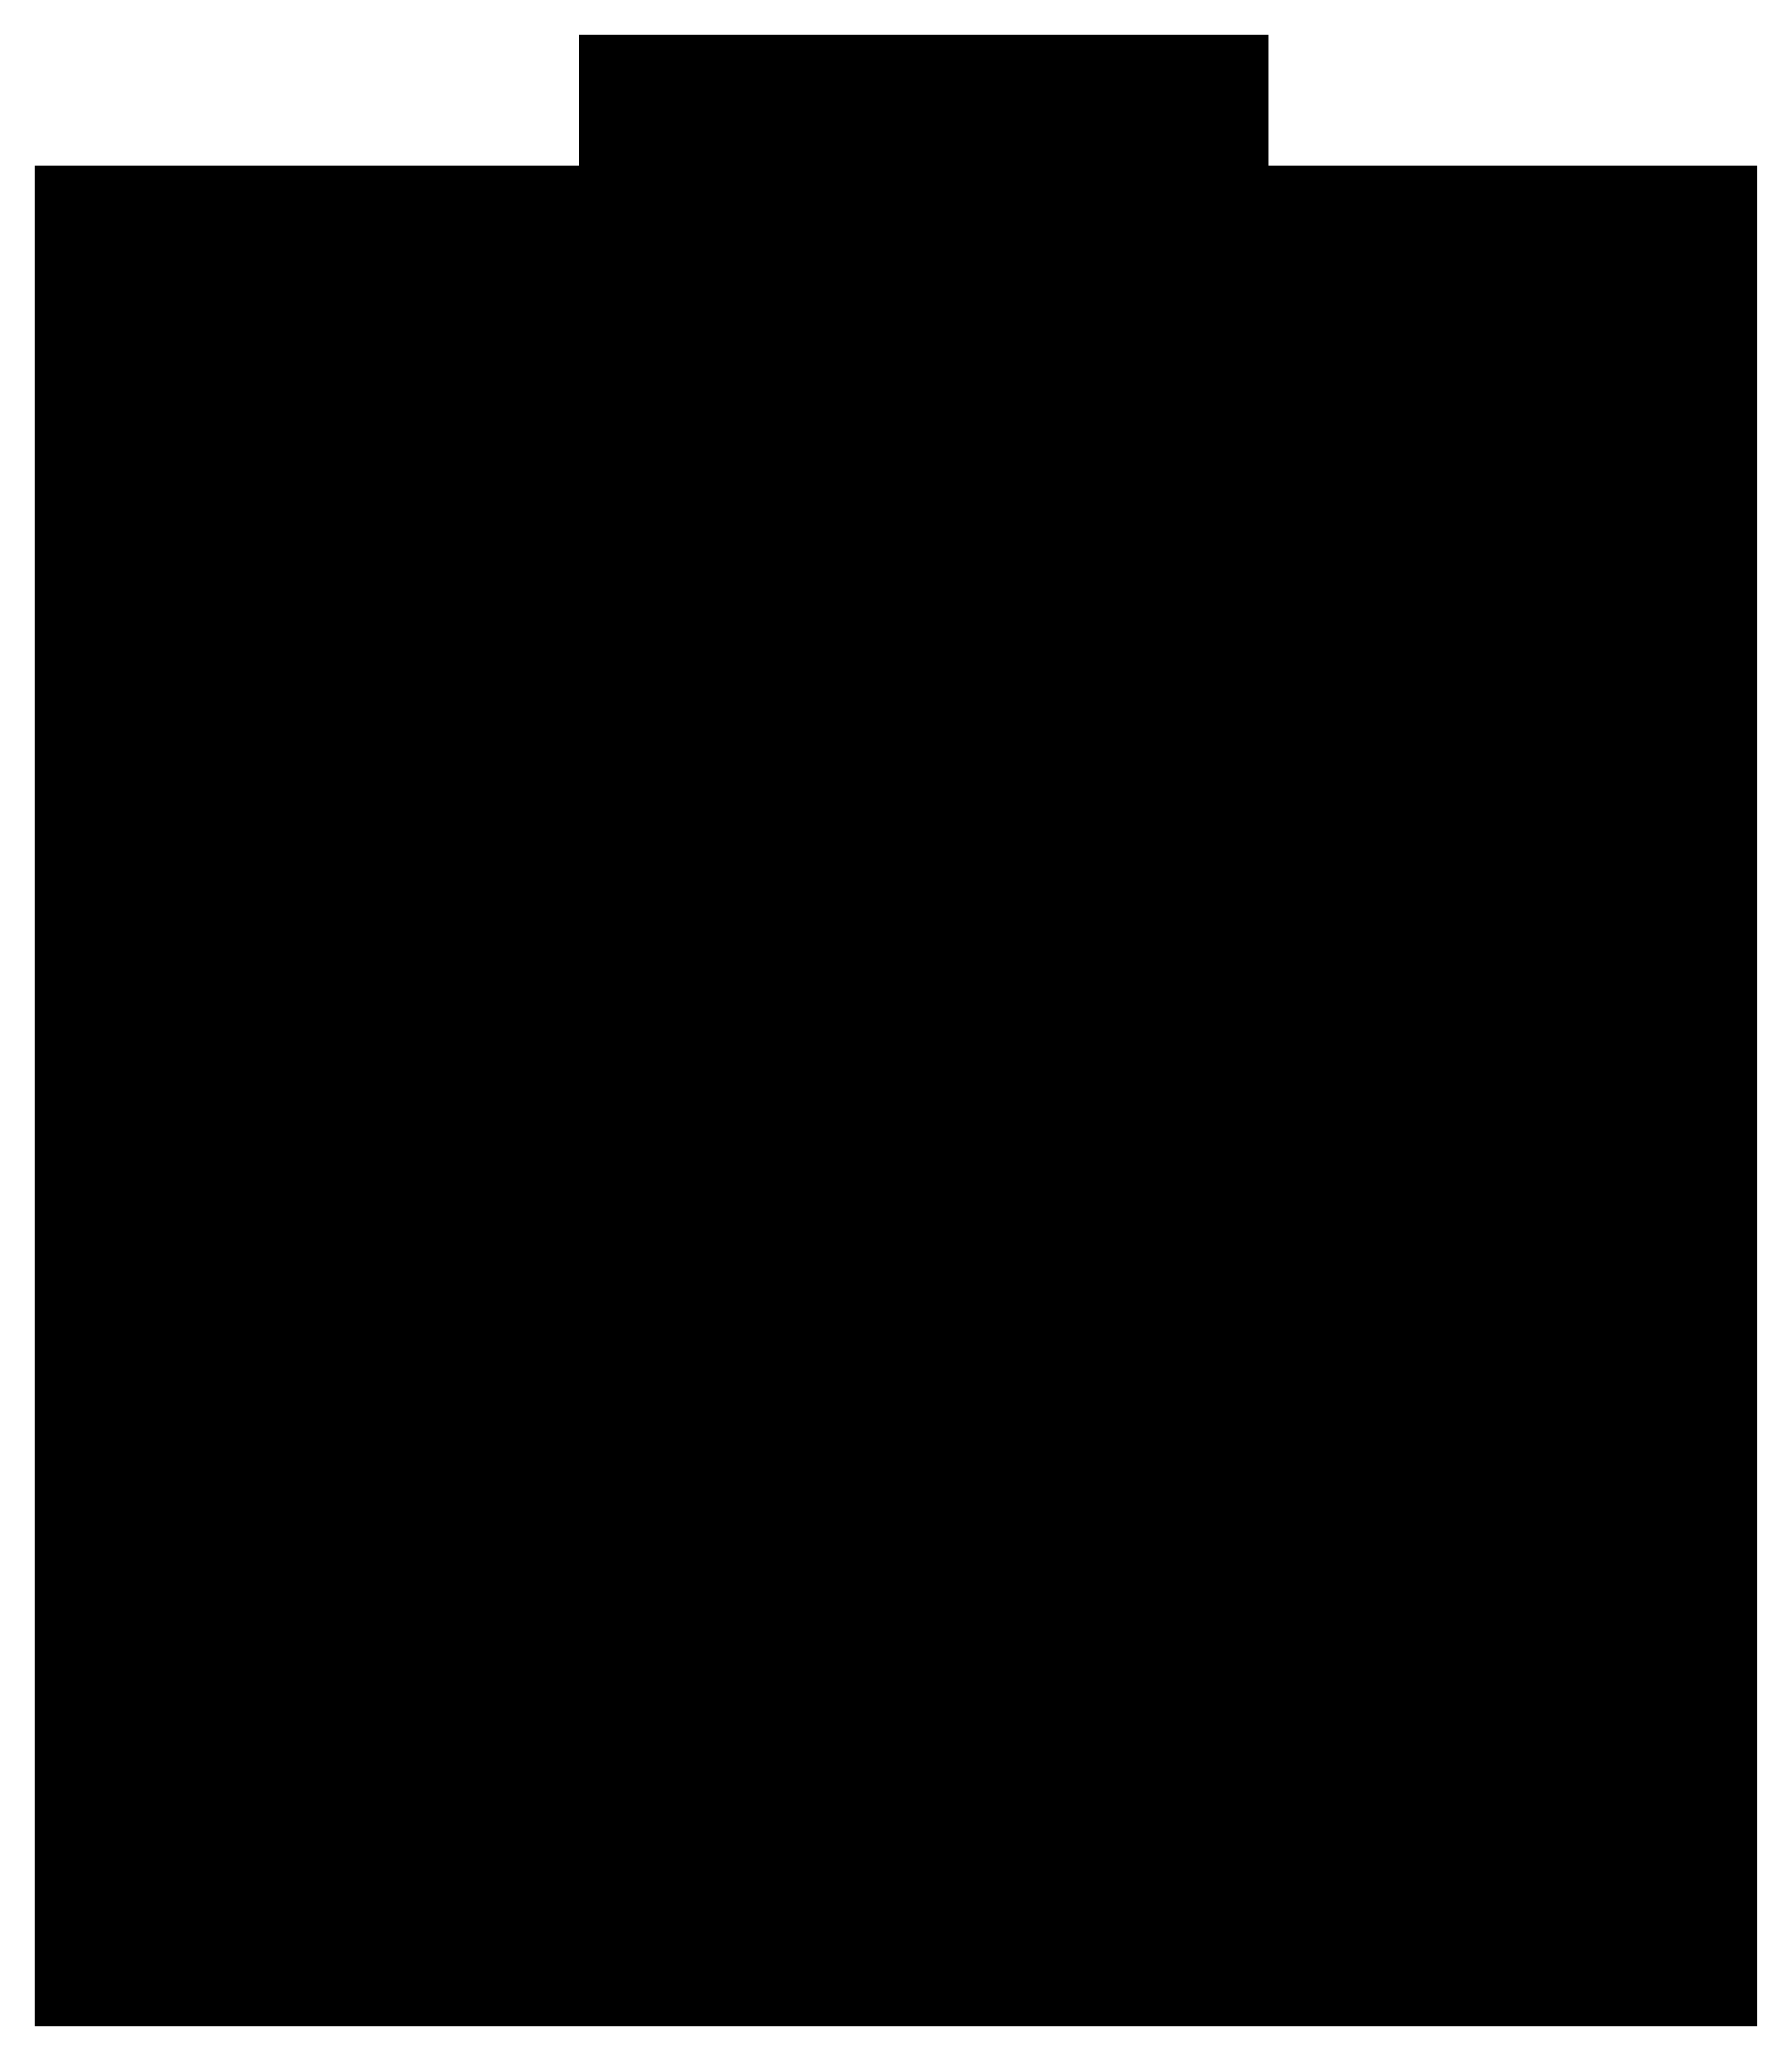
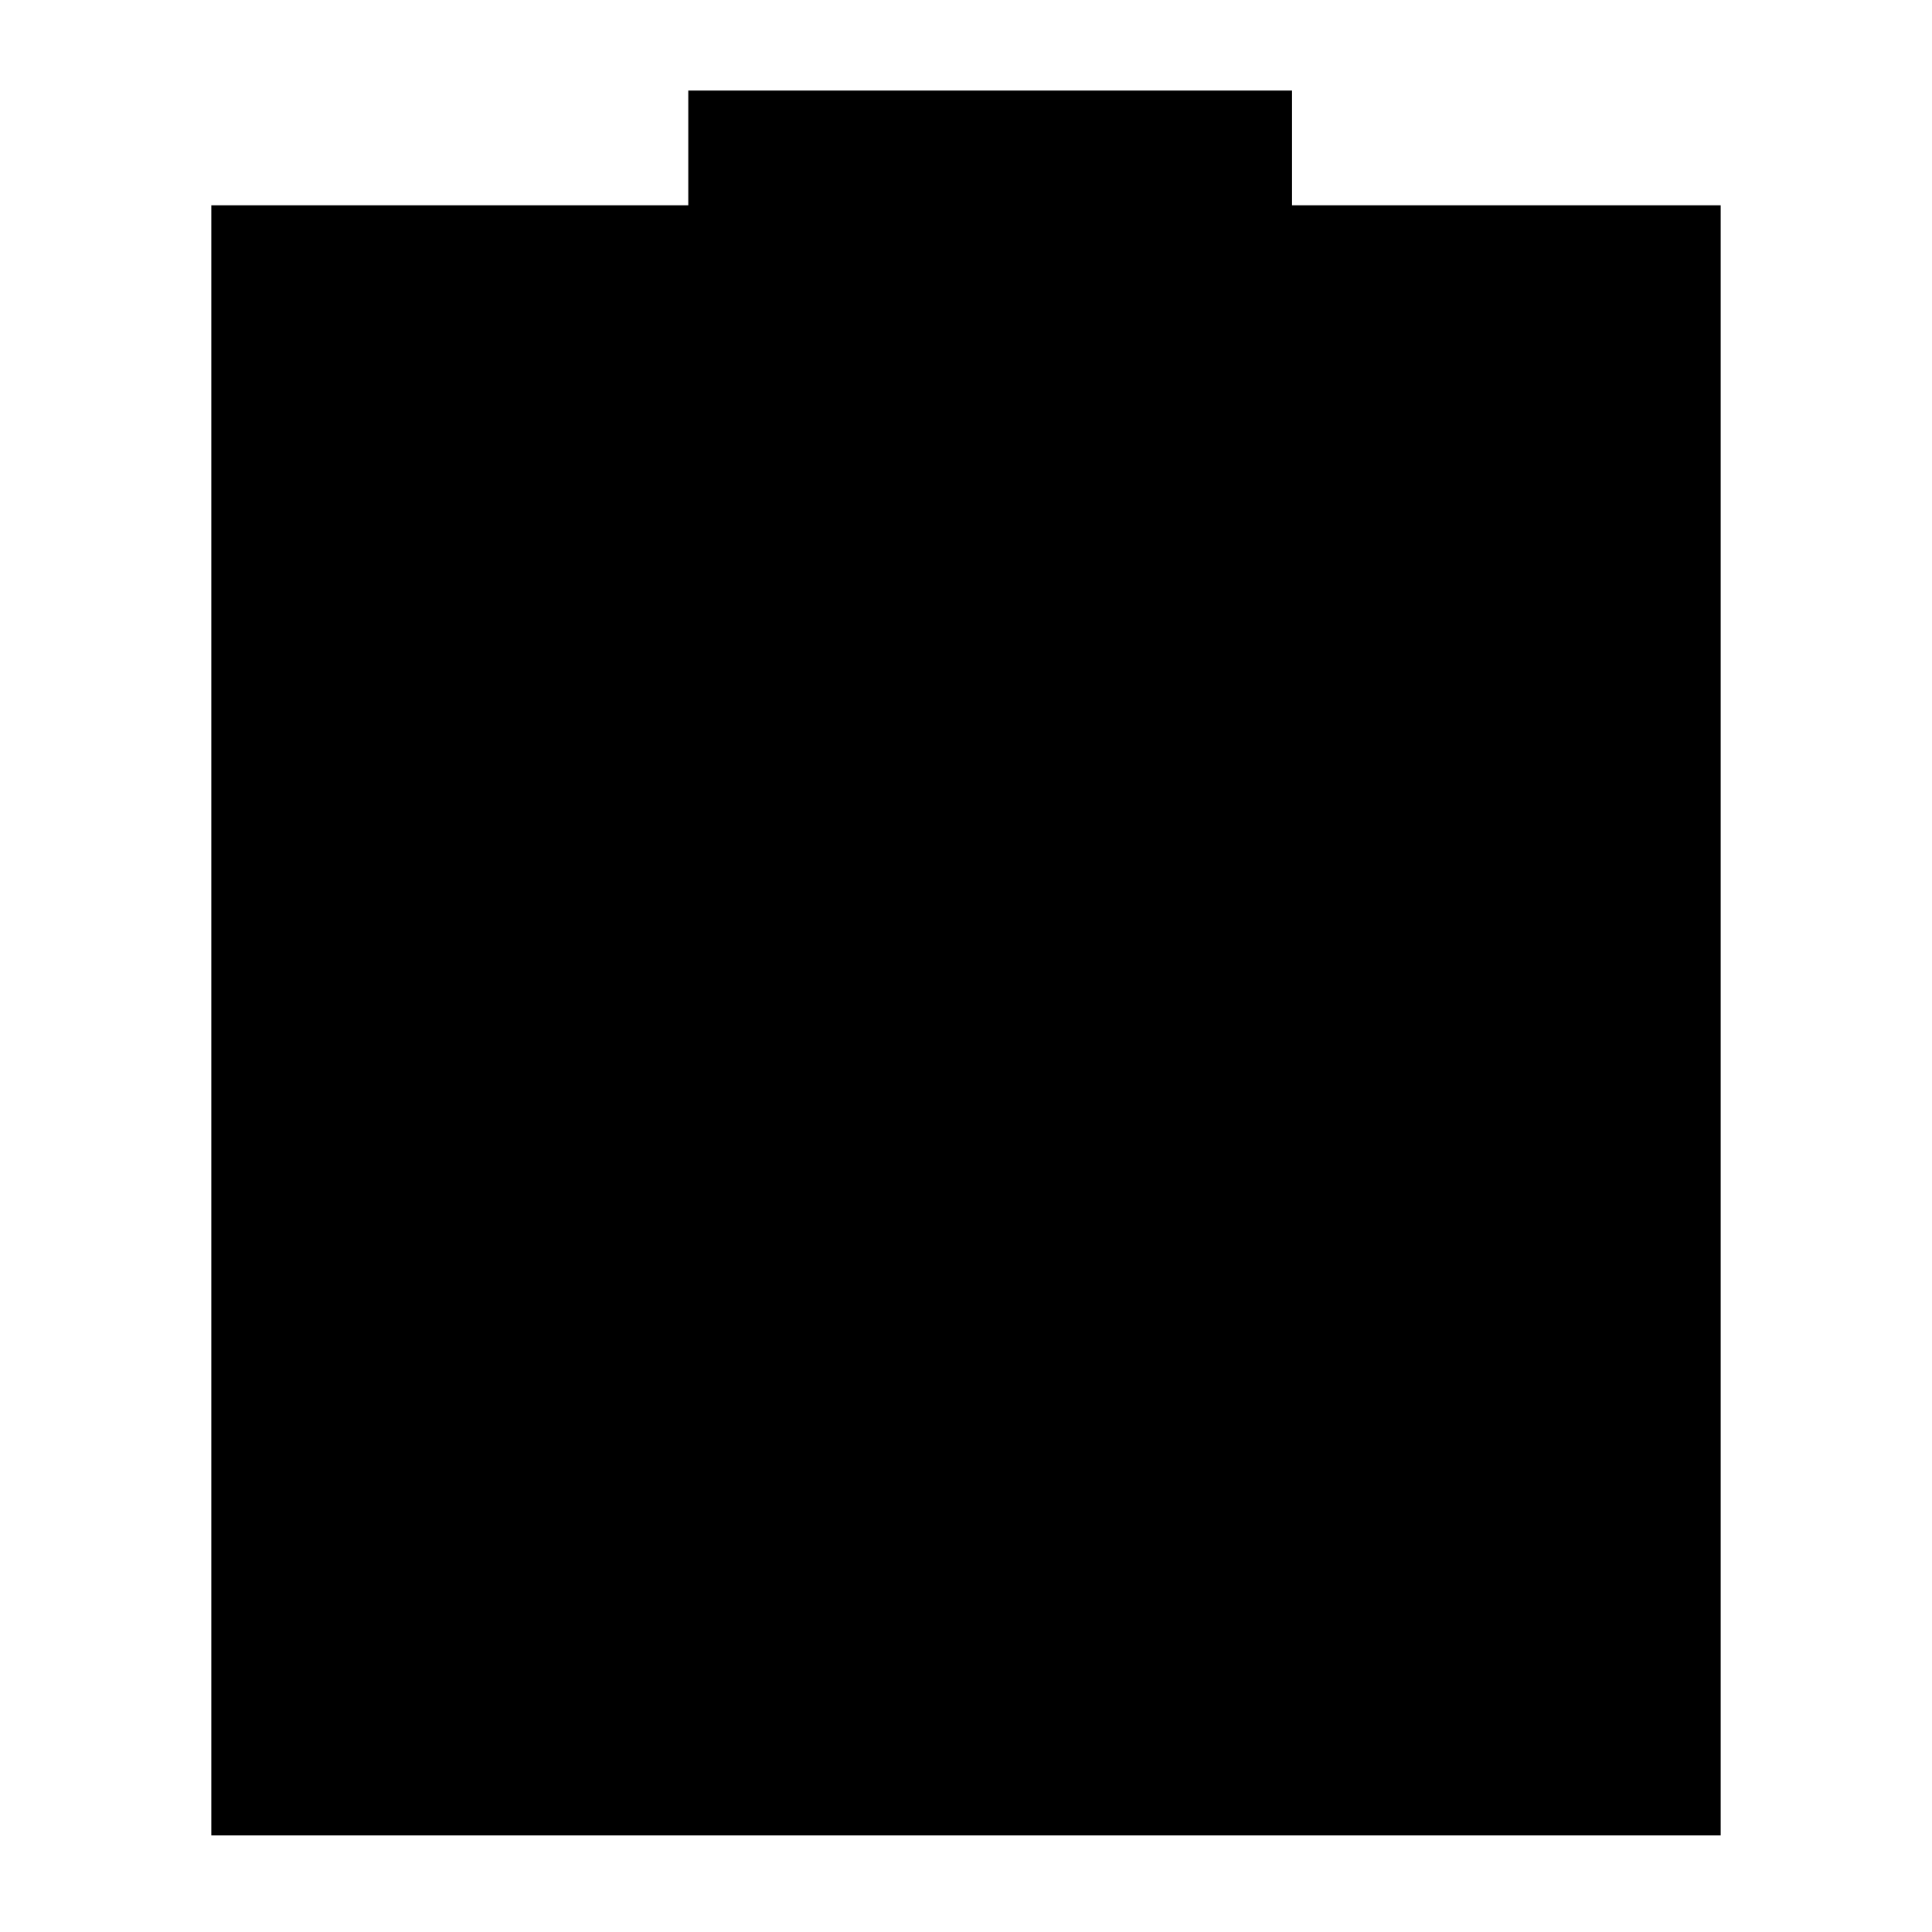
- <svg xmlns="http://www.w3.org/2000/svg" id="Layer_1" viewBox="0 0 26 29.9">
+ <svg xmlns="http://www.w3.org/2000/svg" width="32" height="32">
  <style>
    .st0{fill:none;stroke:#4C6472;stroke-linejoin:round;}
  </style>
  <g>
-     <path d="M20.2 2.4h5.3v27H.5v-27h6.3" />
-     <path d="M8.4.5h10v4h-10zm1.6 11h10.3m-14.9 0h3v3h-3zm4.6 3h8.4m-8.4 5h10.3m-14.9 0h3v3h-3zm4.6 3h8.4" />
+     <path d="M23.2 3.4h5.3v27h-25v-27h6.3" />
+     <path d="M11.4 1.5h10v4h-10zm1.6 11h10.3m-14.9 0h3v3h-3zm4.6 3h8.4m-8.4 5h10.3m-14.9 0h3v3h-3zm4.6 3h8.4" />
  </g>
</svg>
